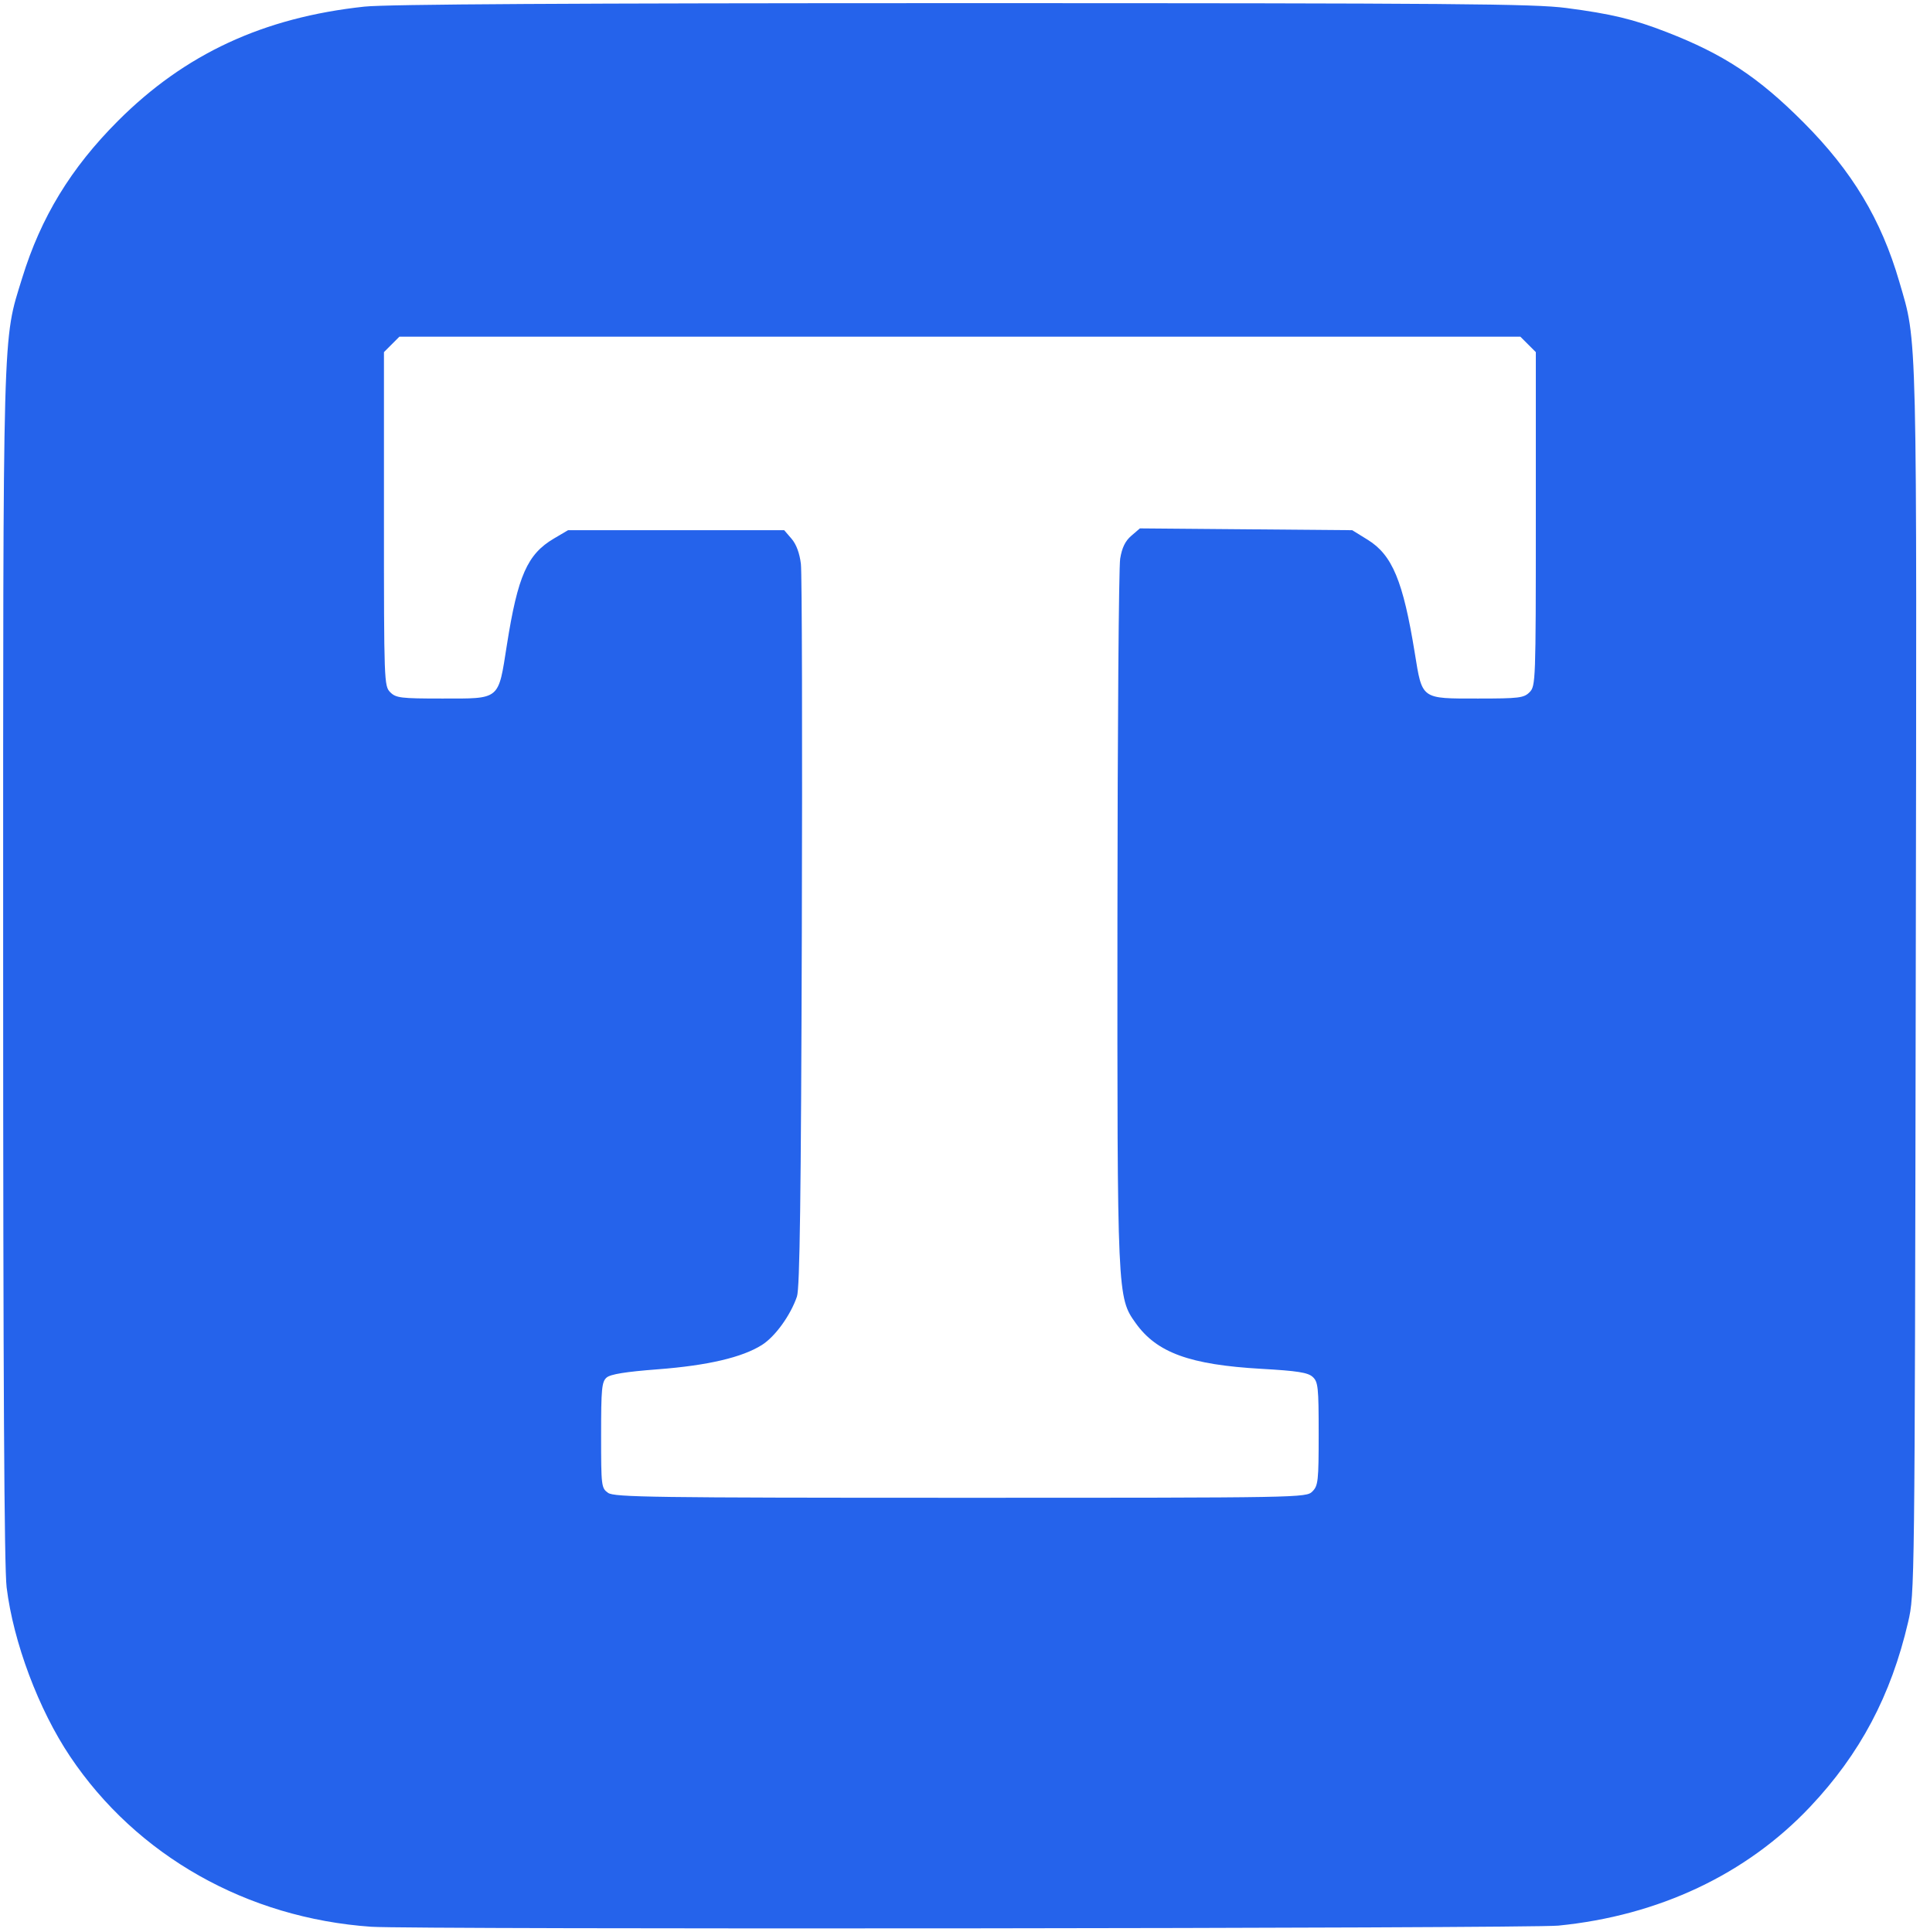
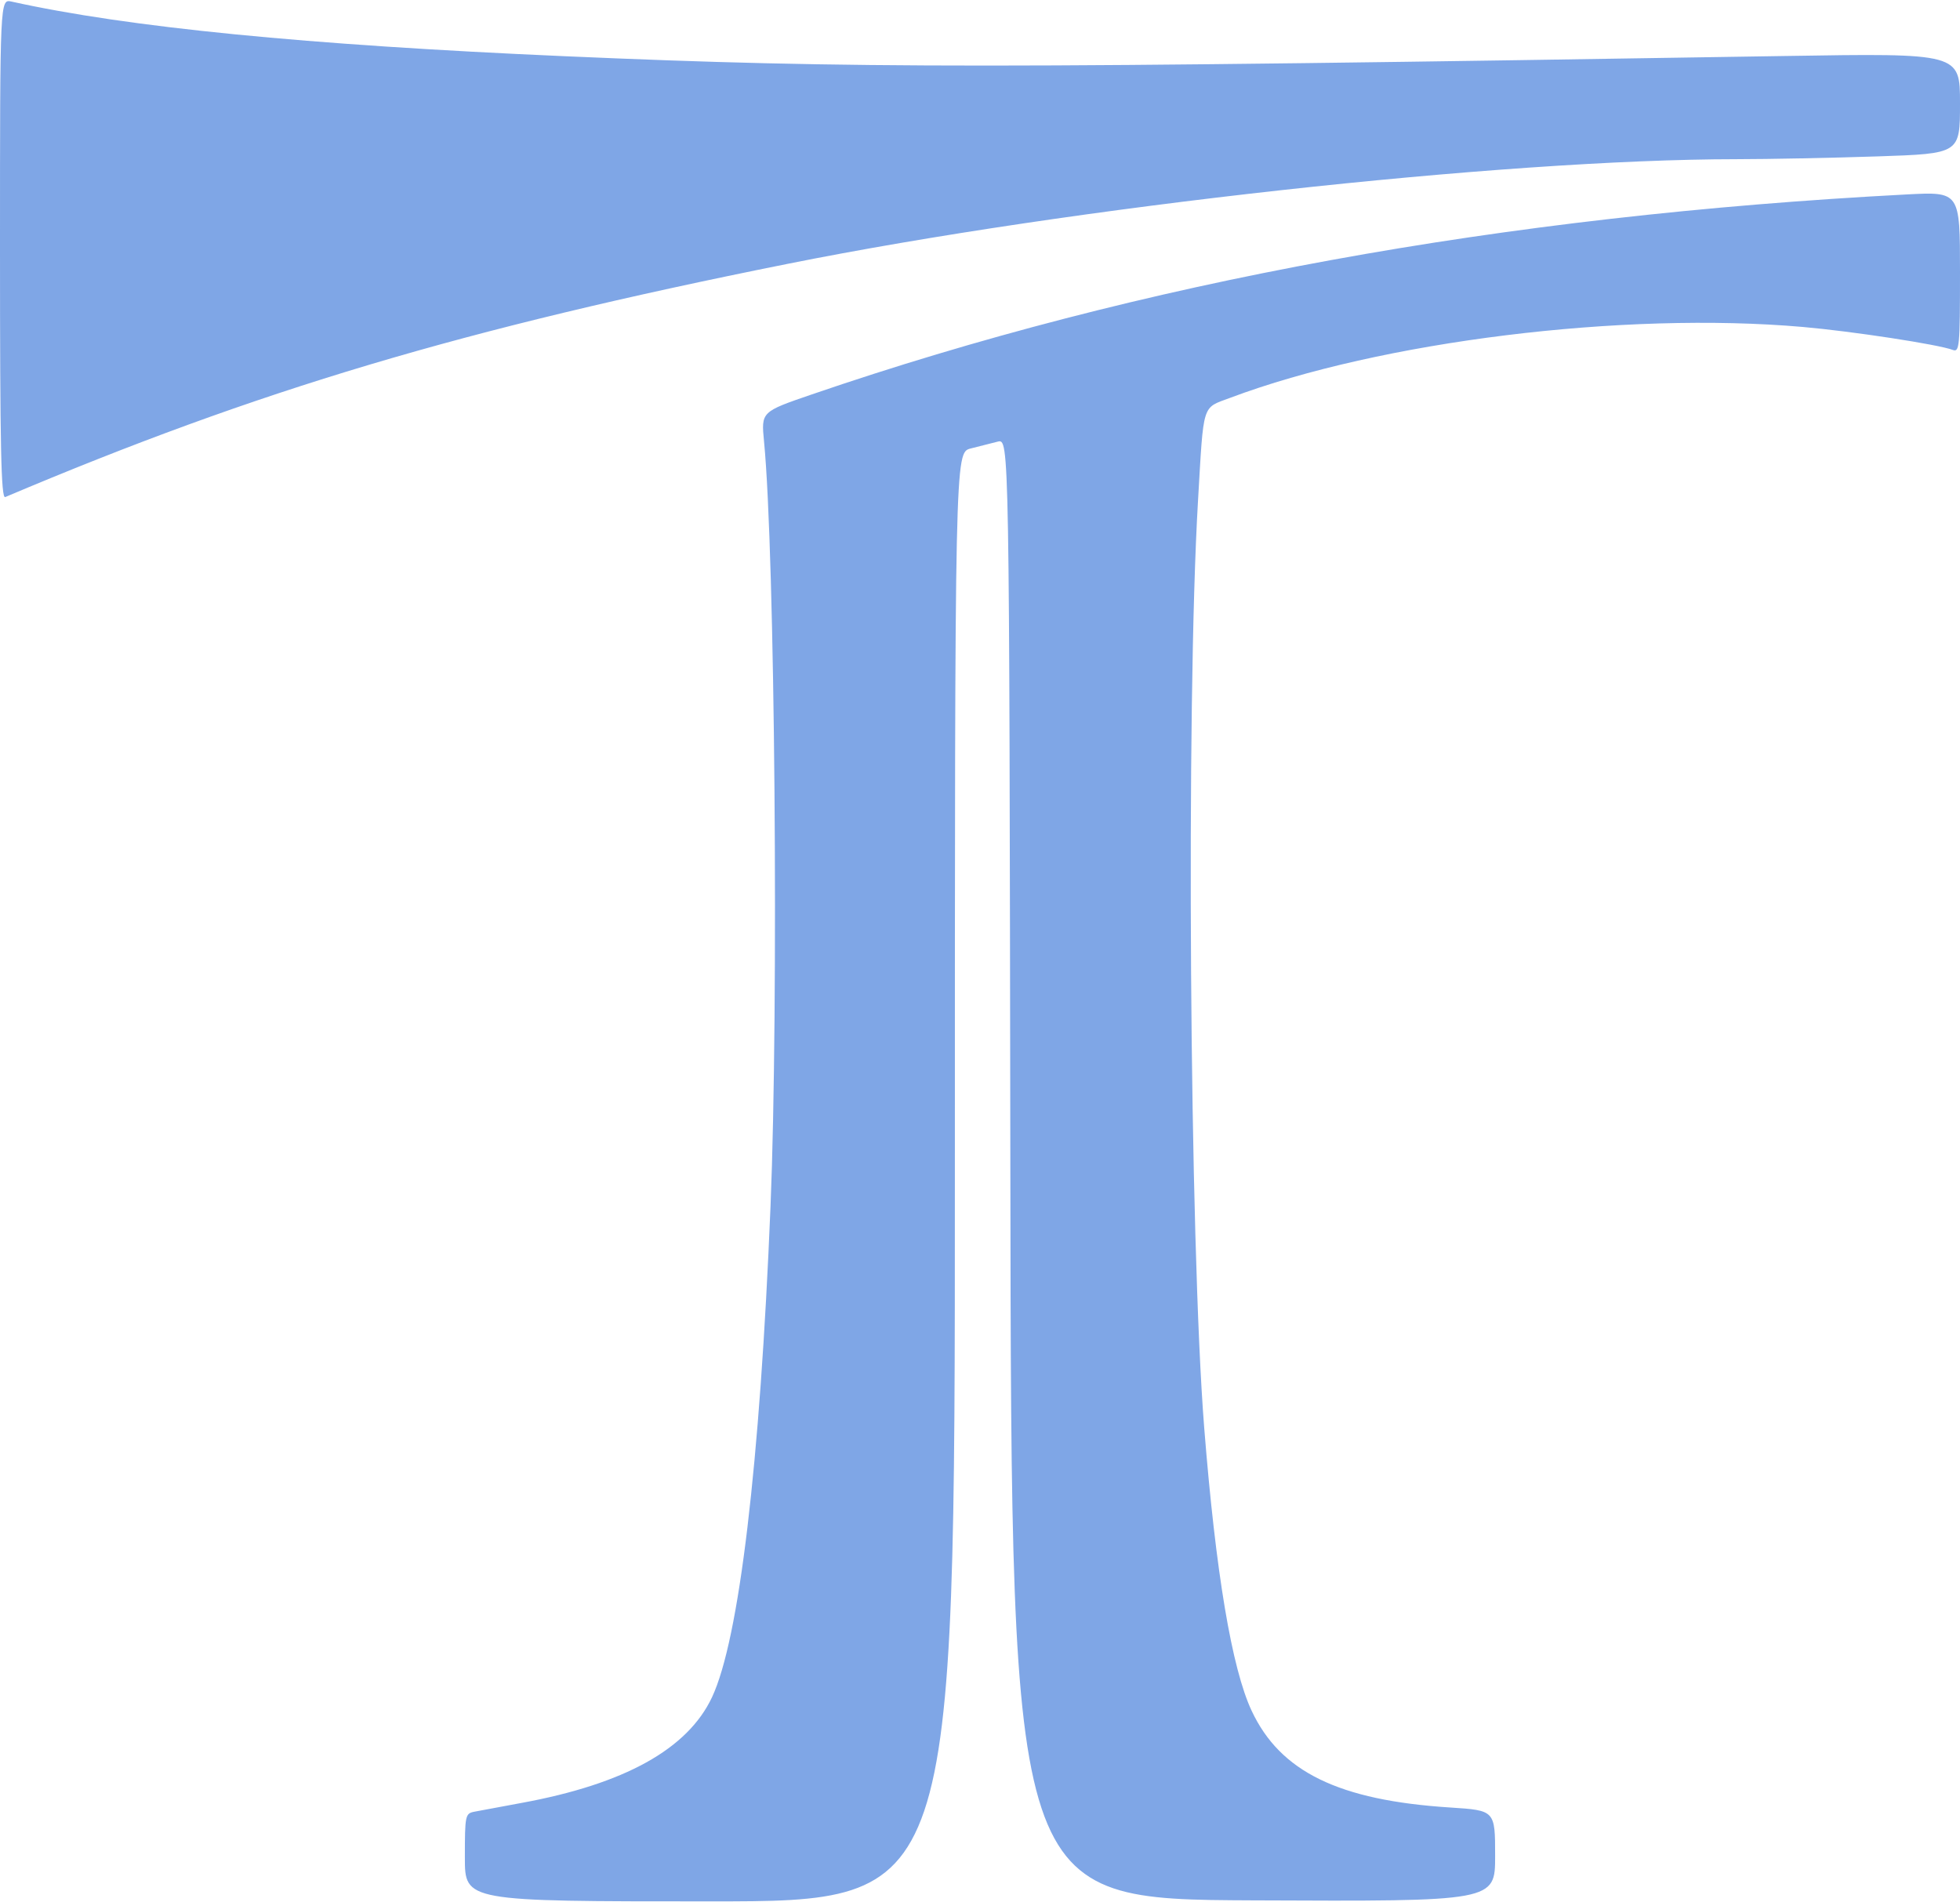
- <svg xmlns="http://www.w3.org/2000/svg" version="1.1" id="svg1" width="813.333" height="818.667" viewBox="0 0 813.333 818.667">
+ <svg xmlns="http://www.w3.org/2000/svg" version="1.1" id="svg1" width="624" height="605.333" viewBox="0 0 624 605.333">
  <defs id="defs1" />
  <g id="g1">
-     <path style="fill:#2563eb;fill-opacity:1" d="M 157.333,816.451 C 104.636,812.789 57.921,786.376 29.695,744.284 16.347,724.378 5.662,695.899 2.807,672.618 1.789,664.319 1.34,583.912 1.337,409.504 1.333,133.578 1.017,145.015 9.383,117.839 17.318,92.062 30.018,71.216 49.946,51.26 78.338,22.827 111.584,7.404 154.386,2.807 c 9.491,-1.019 87.637,-1.473 253.598,-1.473 208.461,0 241.94,0.269 255.614,2.056 19.02,2.486 28.355,4.726 42.402,10.175 24.241,9.405 38.921,19.087 58.083,38.308 20.601,20.666 32.889,41.102 40.565,67.467 7.721,26.52 7.45,14.963 6.977,296.996 -0.432,257.404 -0.451,259.07 -3.227,270.996 -7.249,31.151 -20.335,55.83 -41.502,78.268 -26.998,28.62 -64.143,46.152 -106.704,50.365 -12.366,1.224 -485.651,1.68 -502.859,0.484 z M 556,632 c 2.449,-2.449 2.667,-4.444 2.667,-24.46 0,-19.786 -0.235,-22.006 -2.556,-24.107 -2.033,-1.84 -6.466,-2.536 -21.667,-3.402 -30.335,-1.728 -44.329,-6.815 -53.299,-19.372 -7.8,-10.919 -7.819,-11.346 -7.732,-171.777 0.044,-80.052 0.566,-148.513 1.16,-152.136 0.767,-4.676 2.136,-7.495 4.72,-9.717 l 3.639,-3.13 44.975,0.383 44.975,0.383 6.539,4.044 c 10.435,6.455 15.015,17.457 19.96,47.956 3.217,19.842 2.514,19.333 26.767,19.333 17.408,0 19.433,-0.247 21.852,-2.667 2.6,-2.6 2.667,-4.444 2.667,-73.394 v -70.727 l -3.273,-3.273 -3.273,-3.273 -237.455,0 -237.455,0 -3.273,3.273 -3.273,3.273 0,70.727 c 0,68.95 0.067,70.794 2.667,73.394 2.42,2.42 4.444,2.667 21.852,2.667 24.971,0 23.836,0.934 27.555,-22.667 4.624,-29.34 8.665,-38.494 19.926,-45.13 l 6,-3.536 h 45.782 45.782 l 3.117,3.623 c 2.01,2.337 3.417,6.124 3.963,10.667 0.465,3.874 0.642,74.244 0.393,156.377 -0.34,112.044 -0.855,150.51 -2.061,154.046 -2.722,7.979 -9.247,17.005 -14.848,20.54 -8.369,5.283 -22.985,8.699 -44.127,10.314 -13.623,1.04 -20.023,2.073 -21.667,3.495 -2.049,1.773 -2.333,4.742 -2.333,24.403 0,21.62 0.101,22.455 2.963,24.46 2.638,1.848 19.015,2.076 149.333,2.076 144.592,0 146.402,-0.032 149.037,-2.667 z" id="path1" />
+     <path style="fill:#7fa6e6;fill-opacity:1" d="m 148,591.359 c 0,-13.427 0.118,-13.998 3,-14.571 1.65,-0.328 8.4,-1.585 15,-2.793 32.822,-6.009 52.926,-17.157 60.677,-33.647 8.635,-18.369 15.262,-73.976 18.635,-156.347 2.63,-64.235 1.411,-207.693 -2.068,-243.45 -0.92,-9.45 -0.92,-9.45 15.143,-14.958 C 363.076,89.698 478.246,68.657 607,61.904 c 17,-0.892 17,-0.892 17,24.745 0,23.74 -0.17,25.571 -2.303,24.753 -4.488,-1.722 -31.921,-5.924 -47.697,-7.306 -57.152,-5.006 -134.392,4.547 -182.332,22.55 -9.108,3.42 -8.408,1.19 -10.256,32.688 -3.849,65.618 -2.706,236.442 1.977,295.333 3.658,46.004 8.779,76.528 15.101,90 9.117,19.428 27.744,28.503 63.177,30.777 C 476,576.364 476,576.364 476,590.859 c 0,14.496 0,14.496 -77,14.151 -77,-0.344 -77,-0.344 -77.337,-232.821 -0.337,-232.477 -0.337,-232.477 -4,-231.593 -2.015,0.486 -5.913,1.474 -8.663,2.195 -5,1.311 -5,1.311 -5,231.926 0,230.615 0,230.615 -78,230.615 -78,0 -78,0 -78,-13.975 z M 0,79.321 C 0,-0.311 0,-0.311 3.667,0.502 40.632,8.697 97.524,14.312 180,17.906 271.252,21.883 317.74,21.874 568.333,17.827 624,16.928 624,16.928 624,32.92 c 0,15.991 0,15.991 -26.214,16.869 -14.418,0.483 -34.668,0.884 -45,0.891 C 478.363,50.731 341.355,65.849 250.667,84.018 147.373,104.712 82.301,124.11 1.667,158.246 0.344,158.806 0,142.513 0,79.321 Z" id="path1" />
  </g>
</svg>
